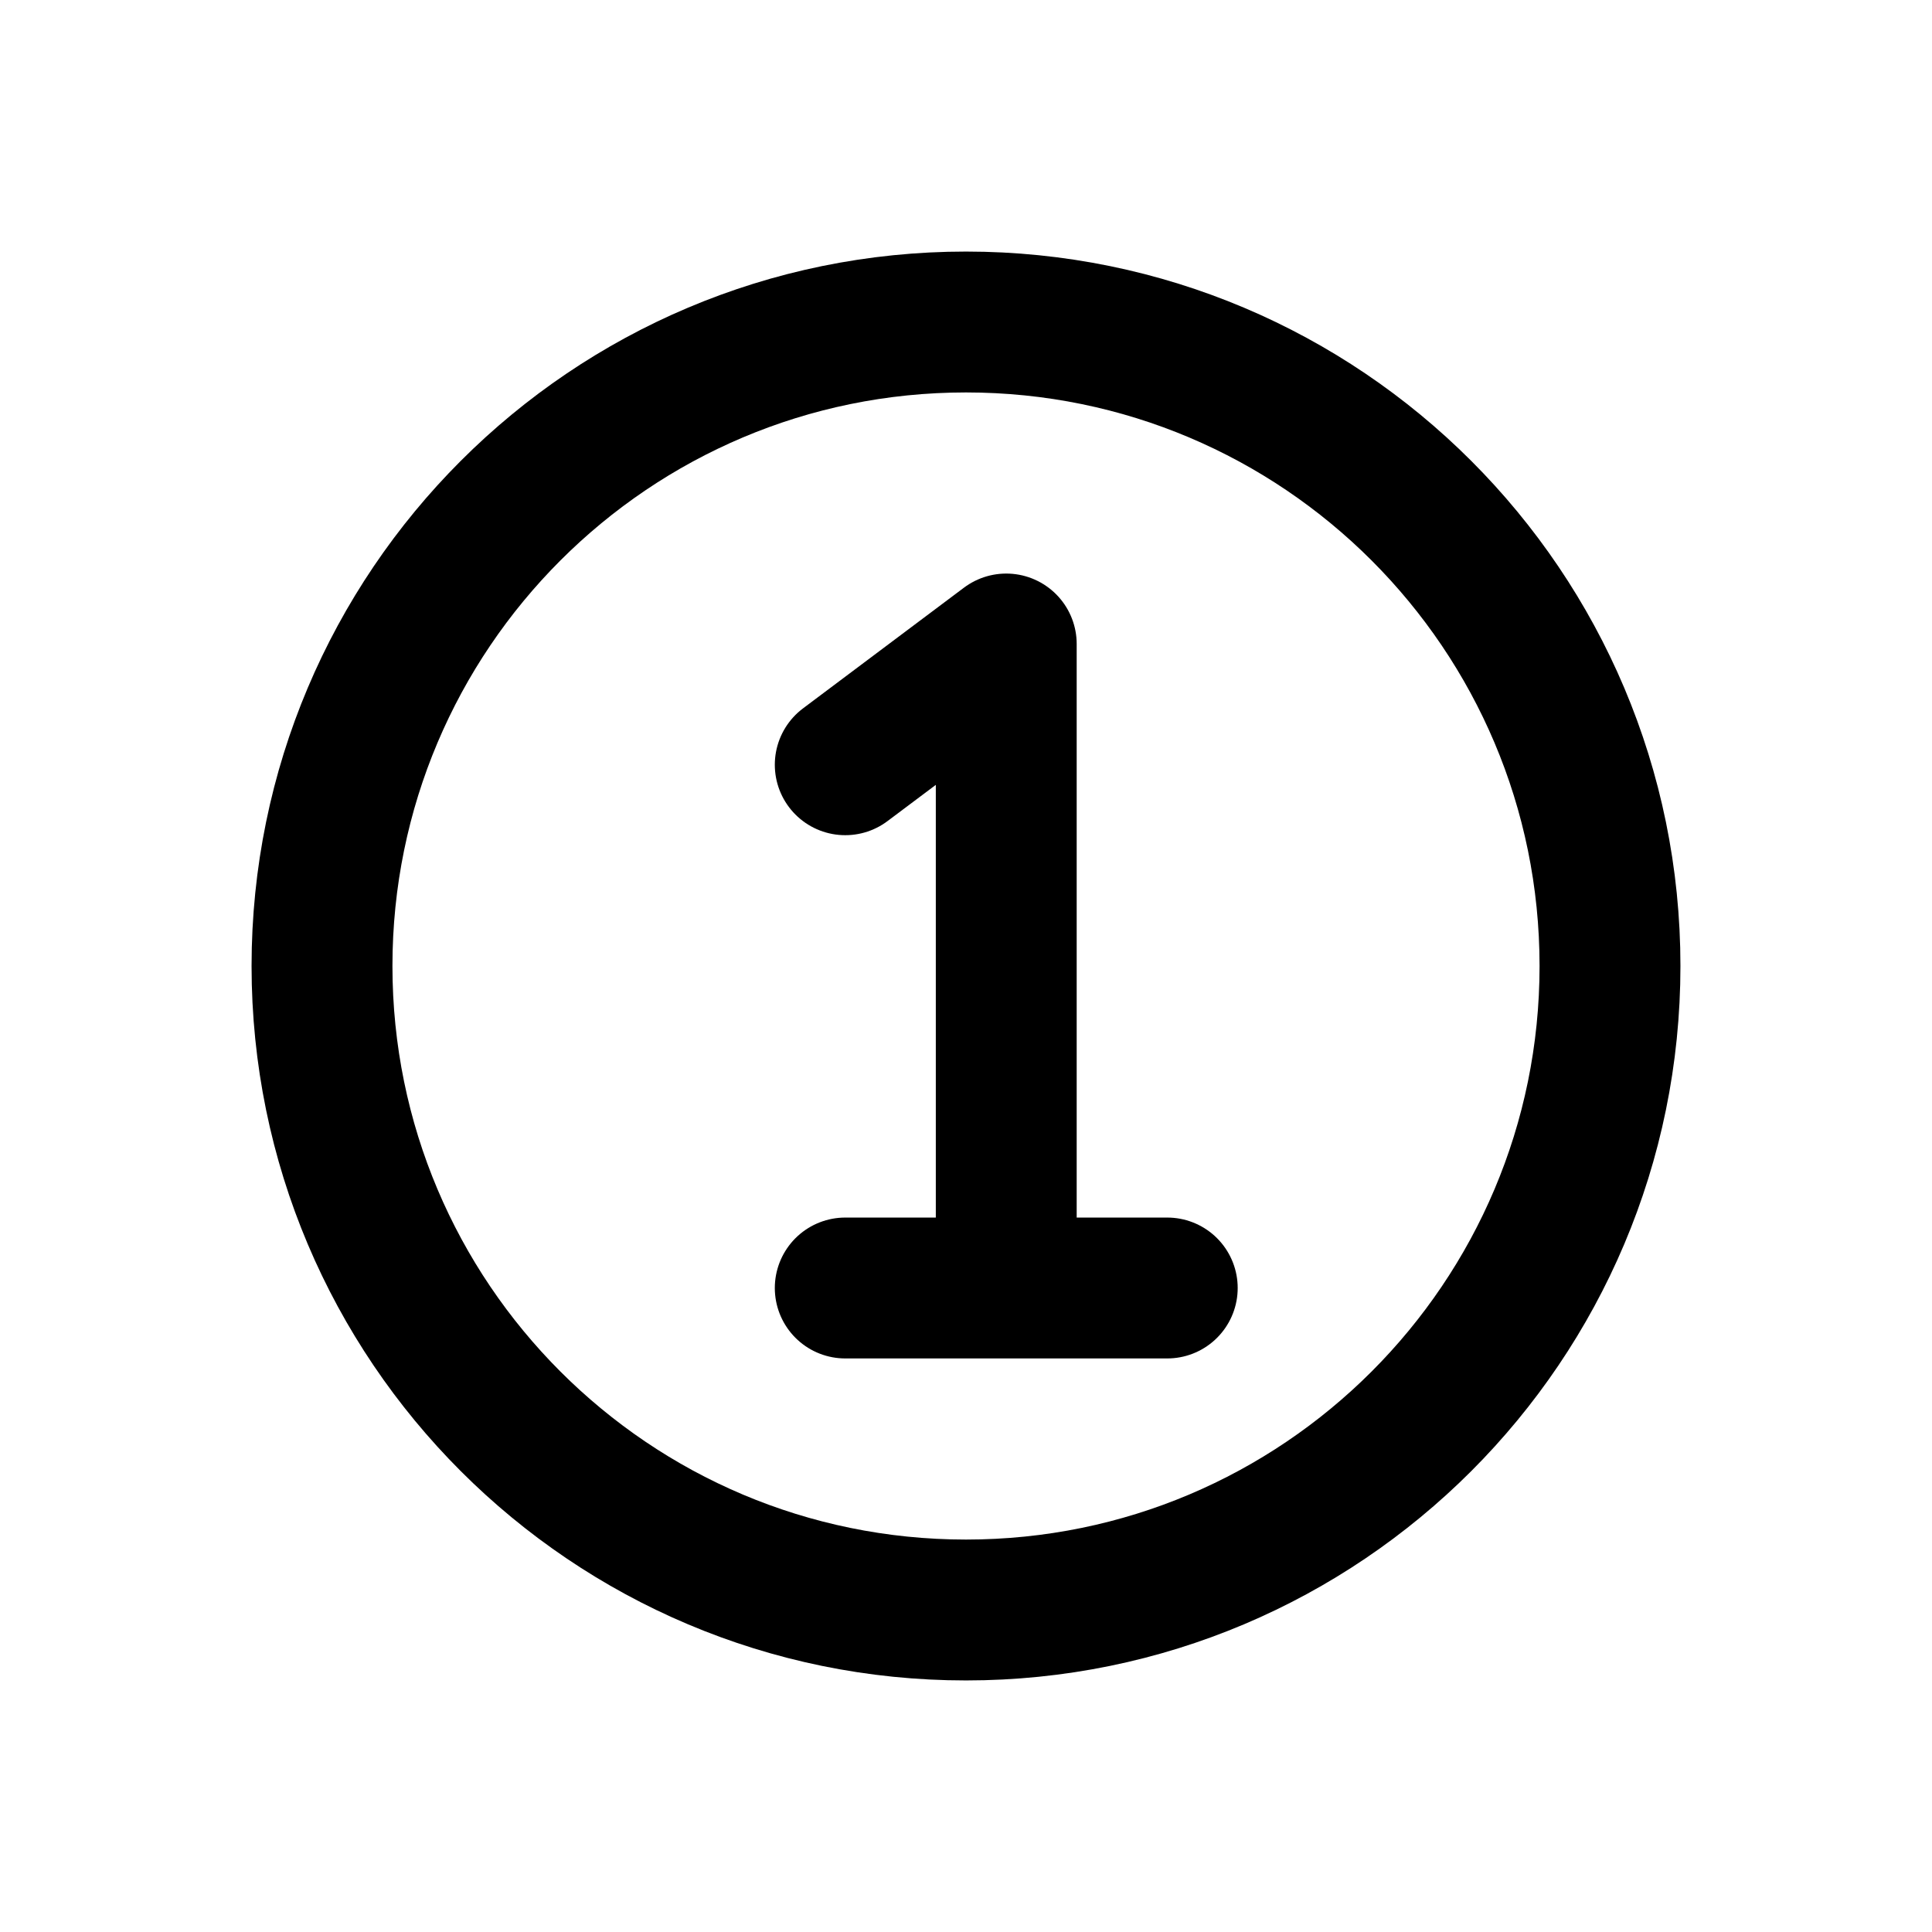
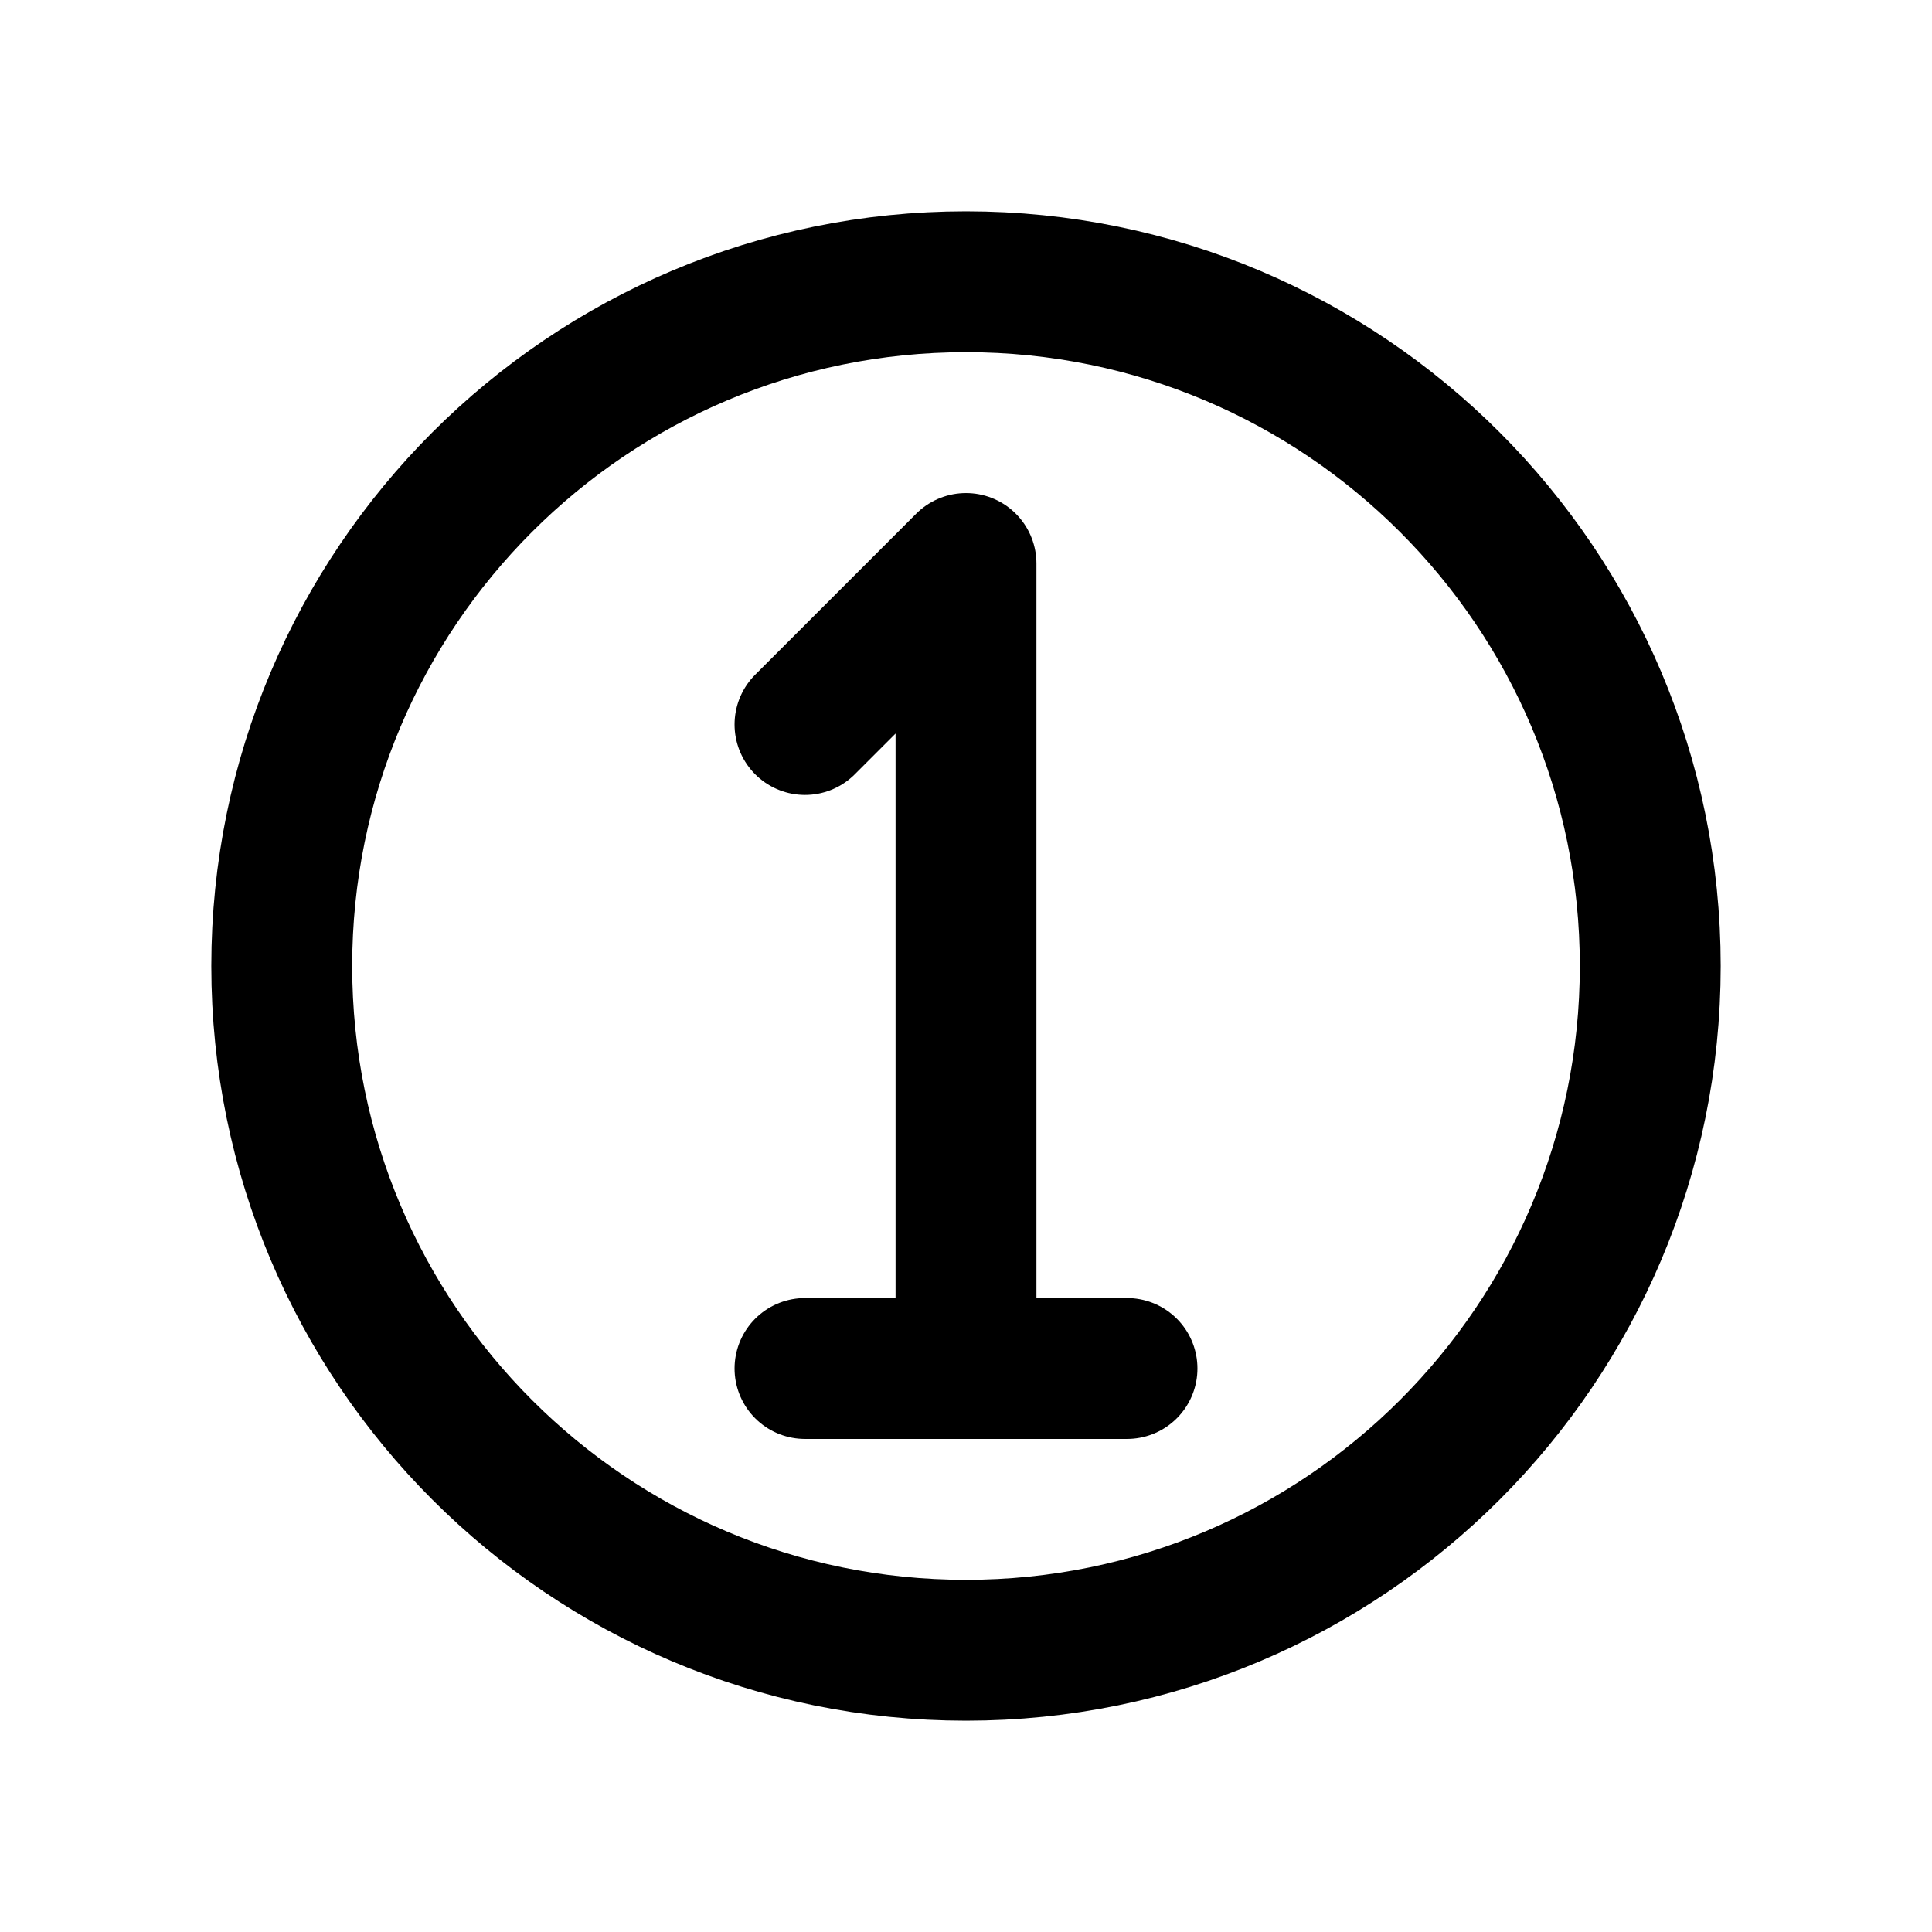
<svg xmlns="http://www.w3.org/2000/svg" width="24" height="24" viewBox="0 0 24 24" fill="none" stroke="currentColor" stroke-width="1.75" stroke-linecap="round" stroke-linejoin="round">
-   <circle cx="12" cy="12" r="8" />
-   <path d="M10.5 9.5L12.5 8v8M10.5 16h4" />
+   <circle cx="12" cy="12" r="8.5" />
+   <path d="m10 9 2-2v10M10 17h4" />
</svg>
